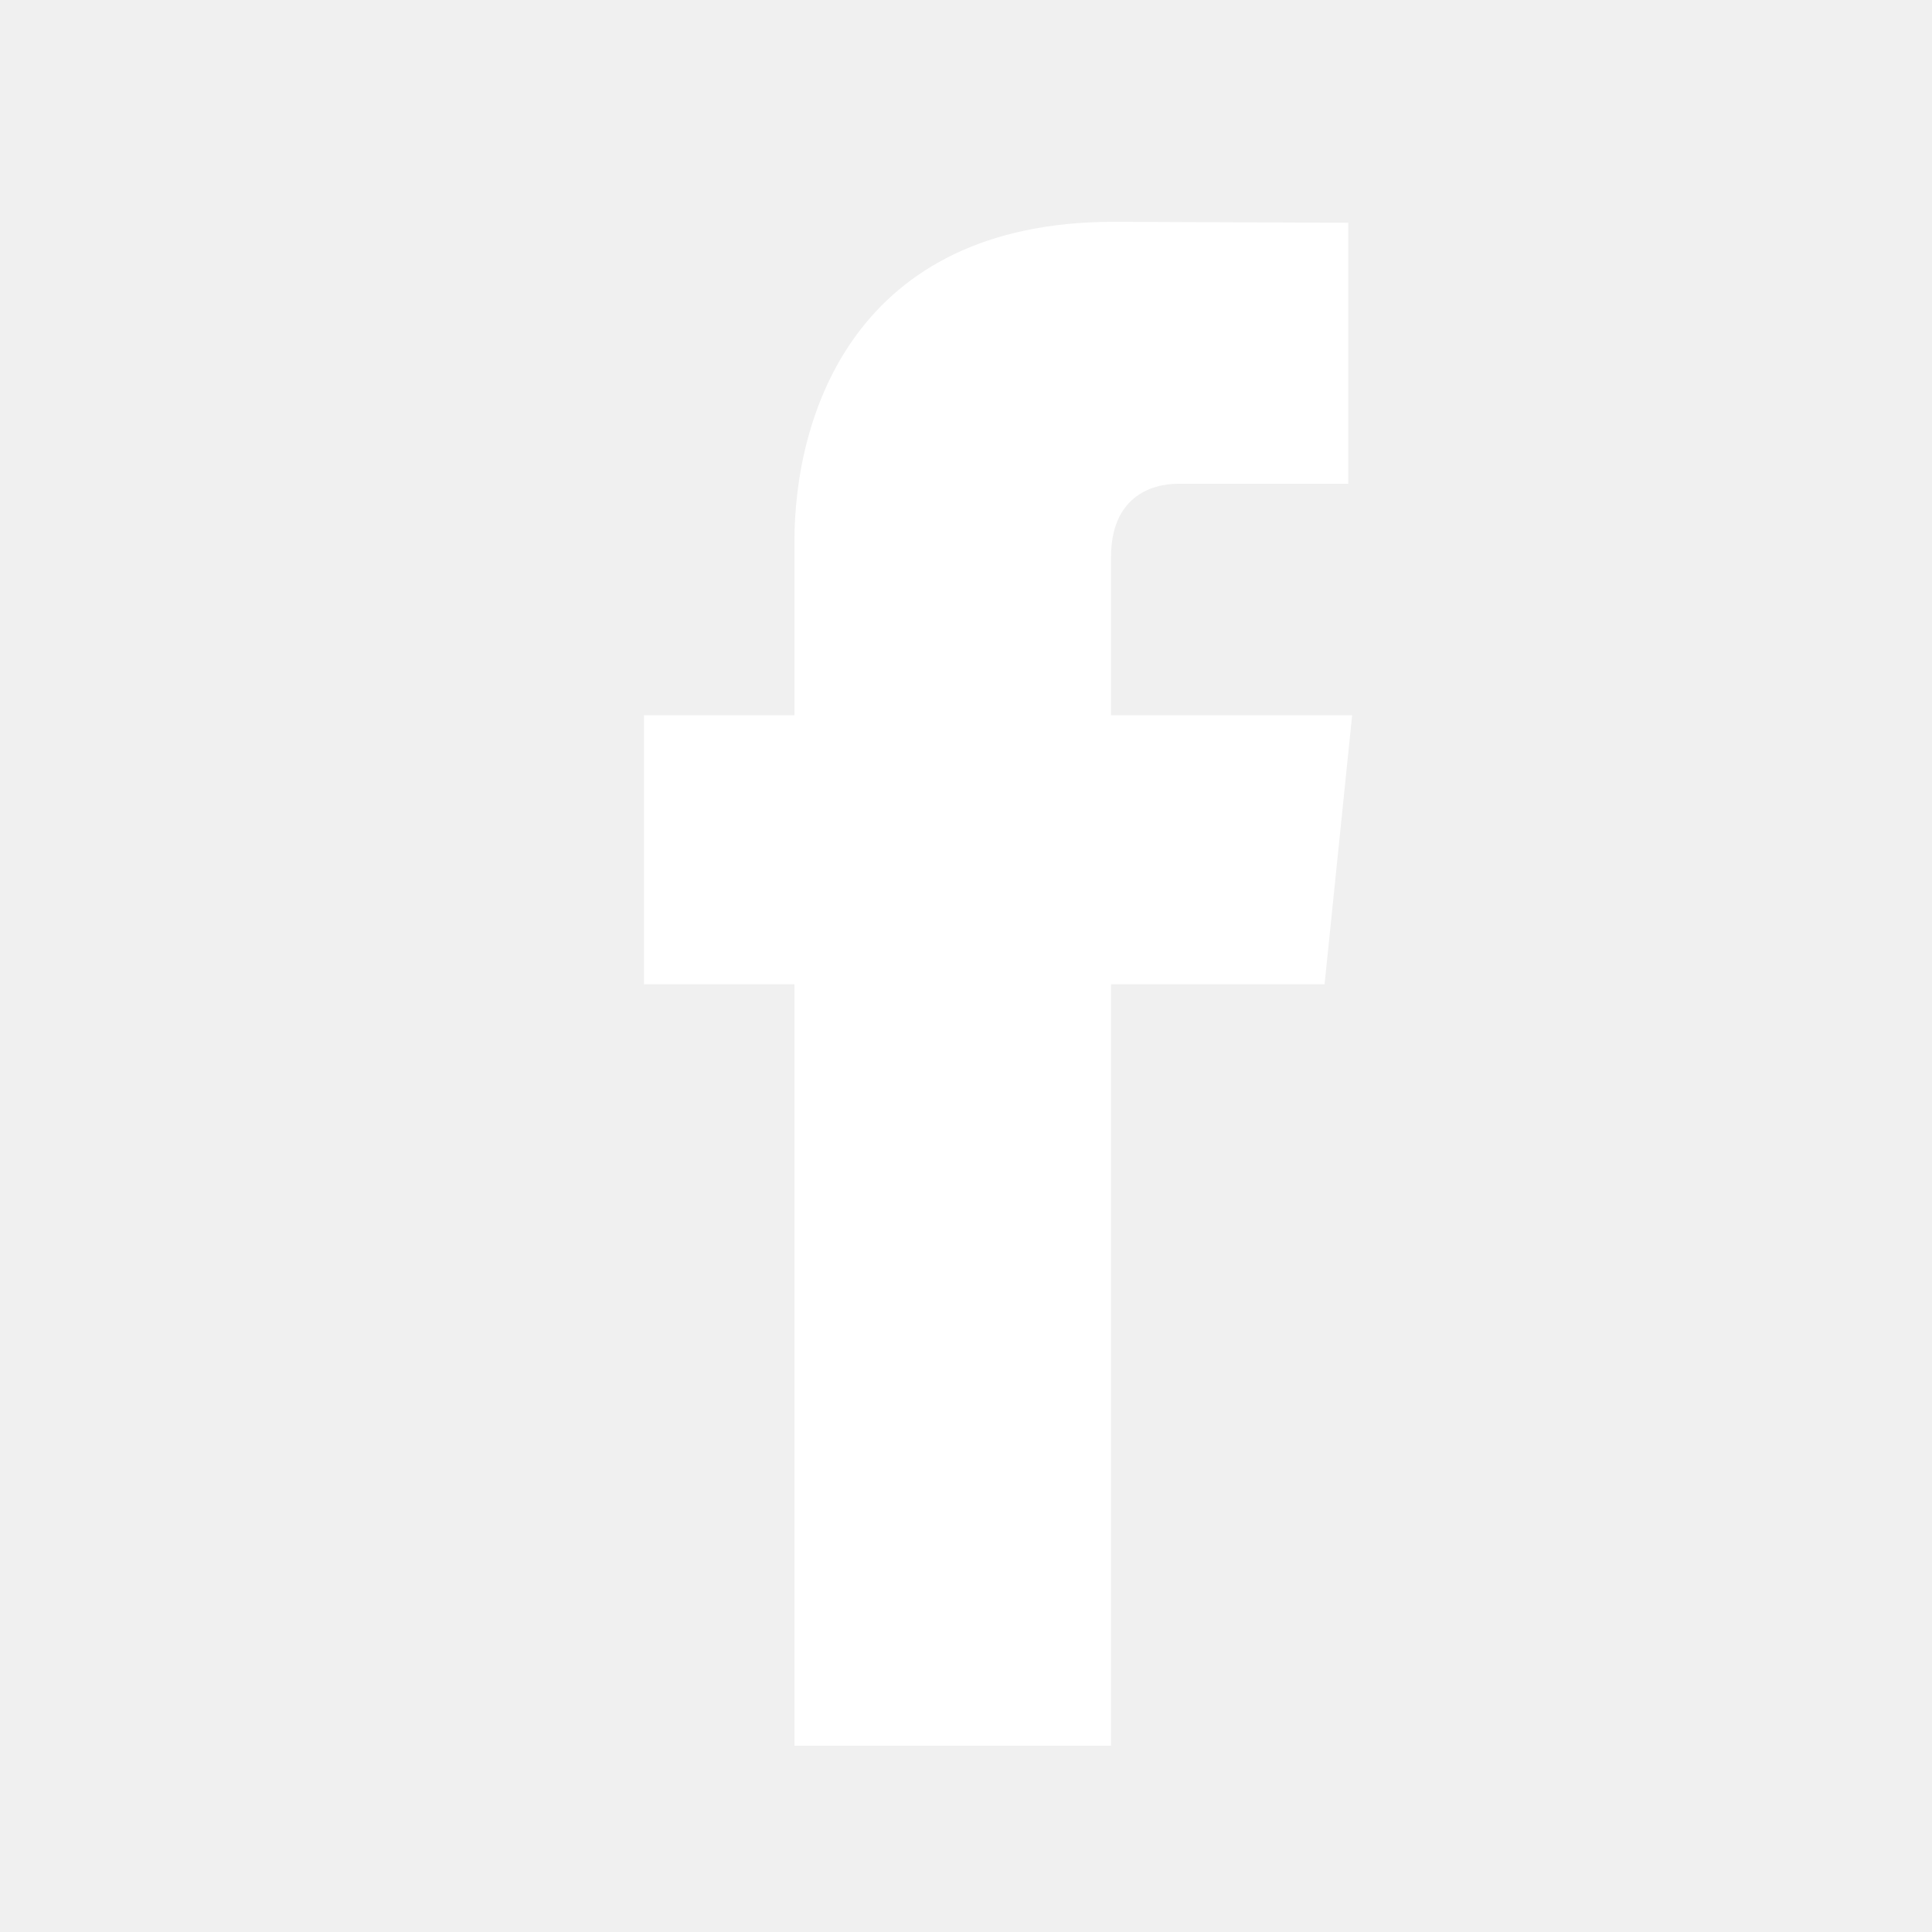
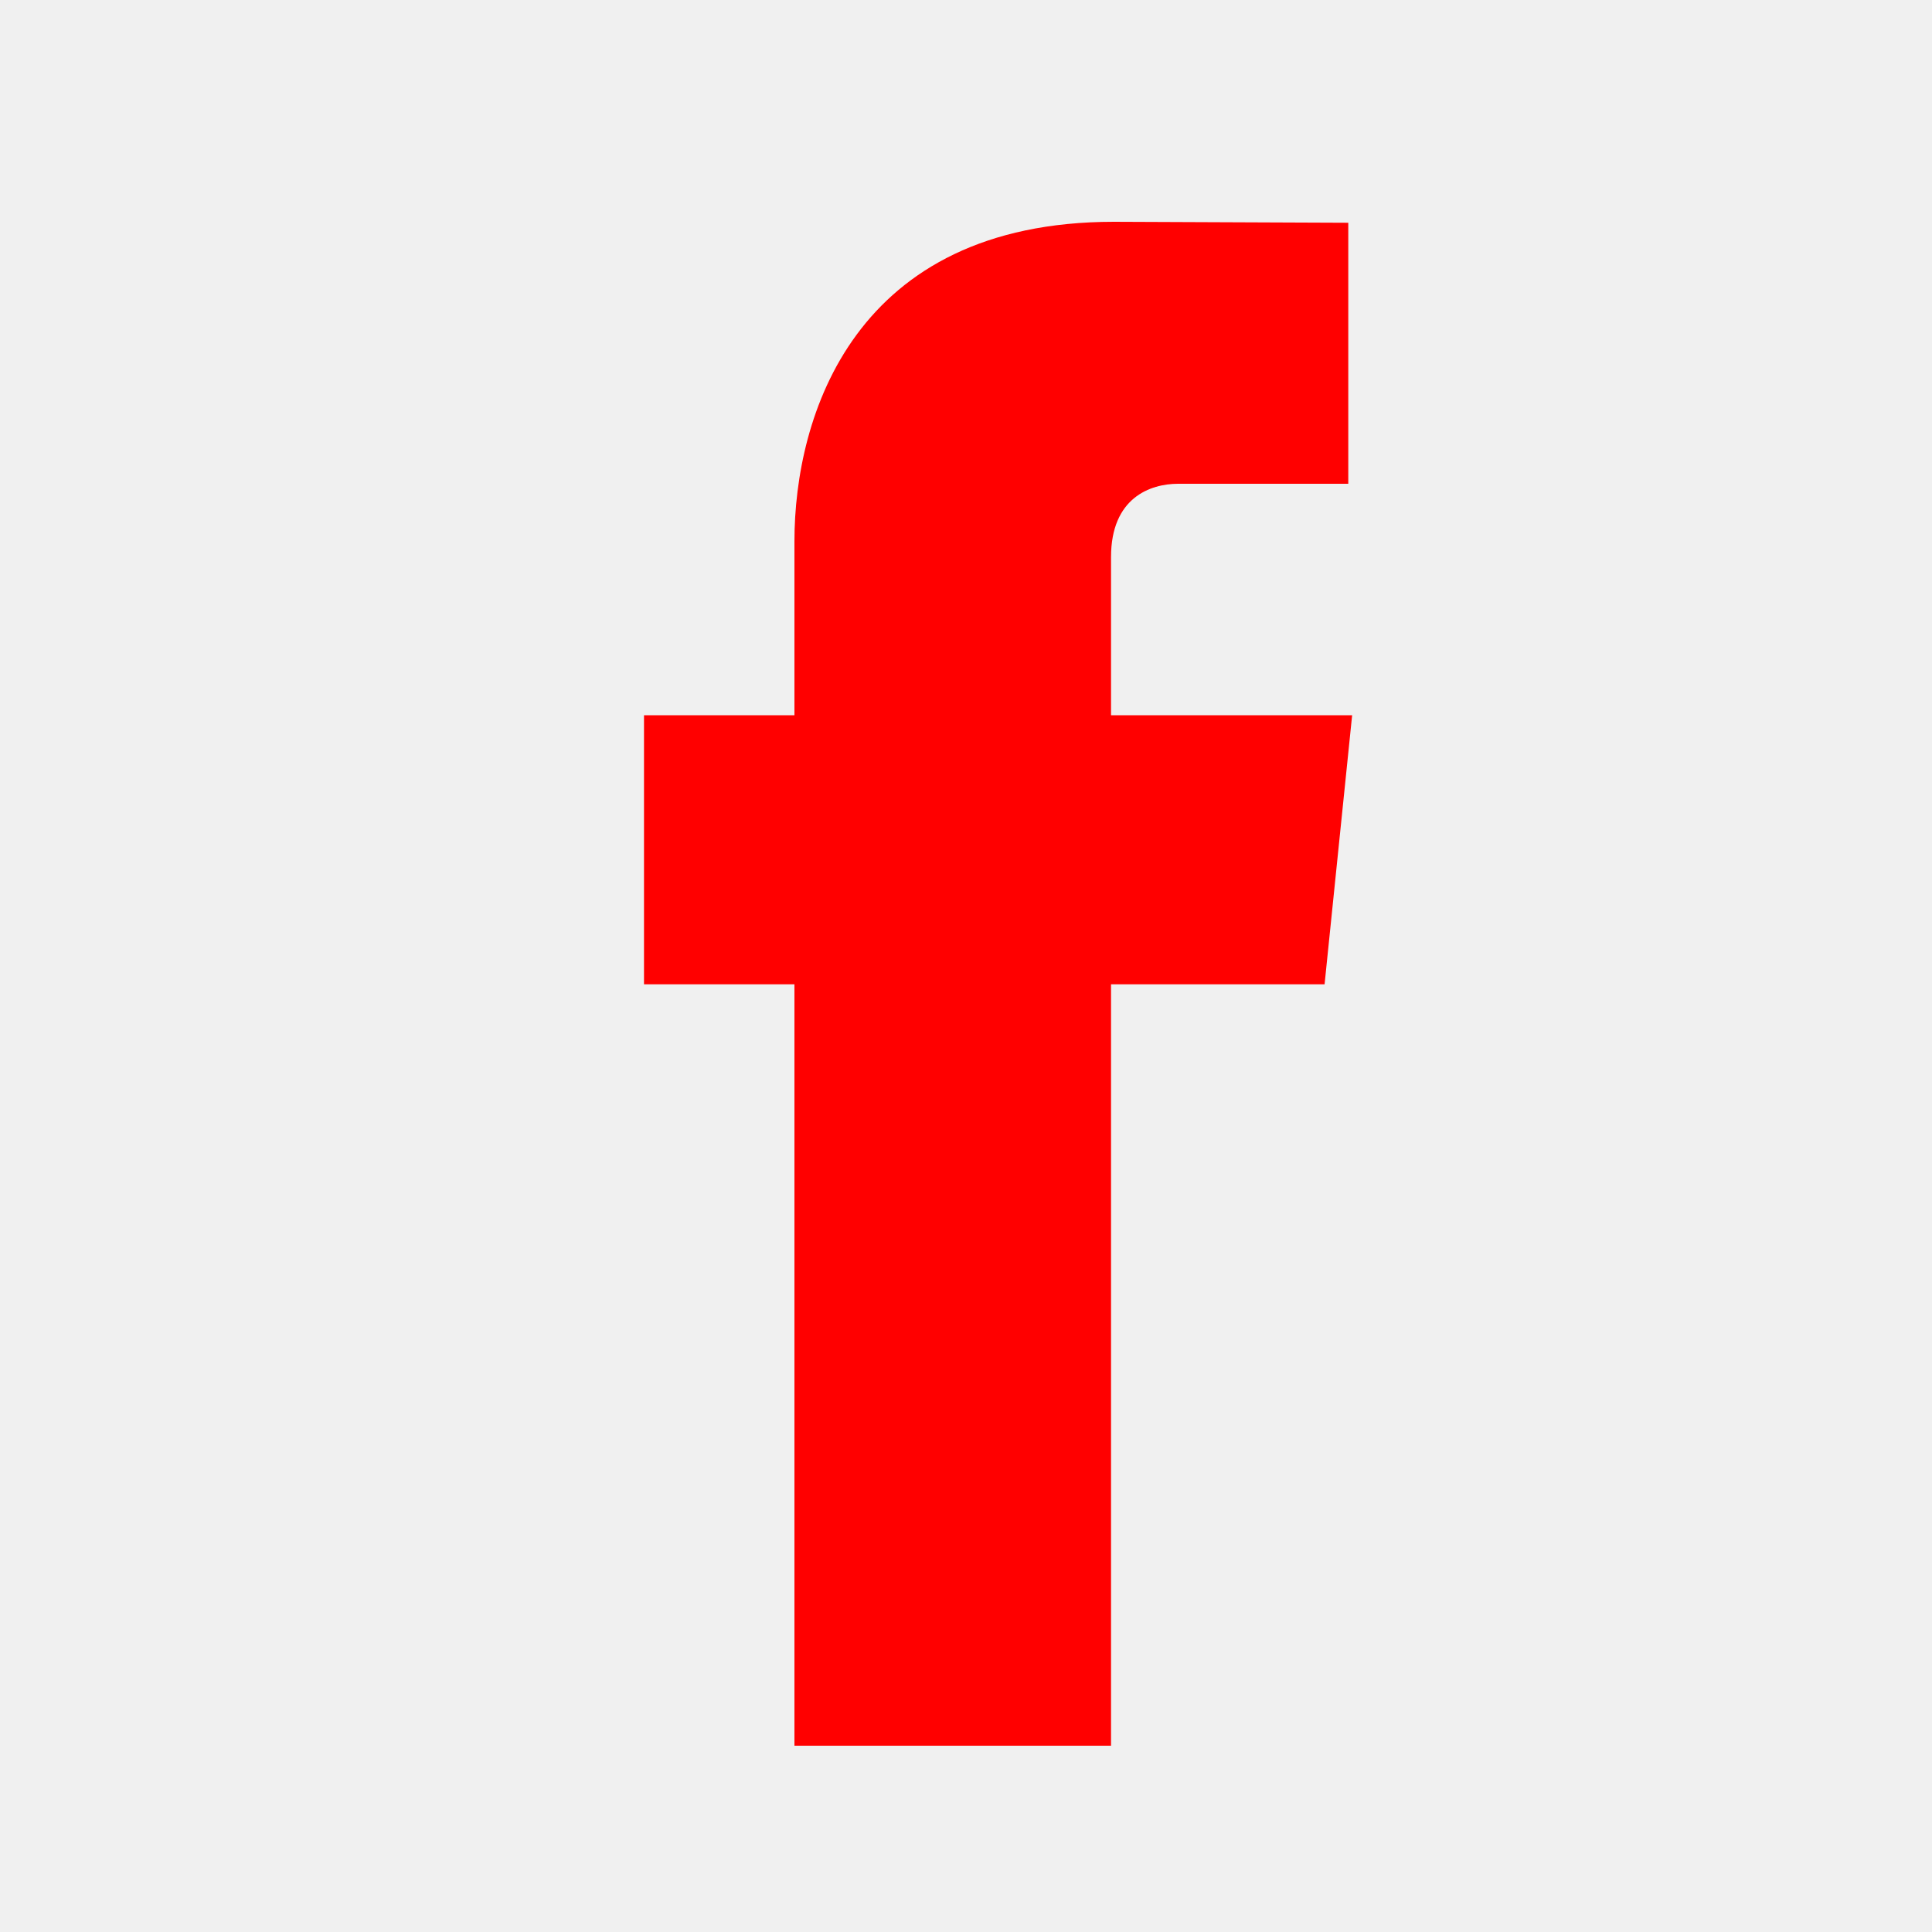
- <svg xmlns="http://www.w3.org/2000/svg" width="30" height="30">
-   <path fill="#fff" d="M17.252 11.106V8.65c0-.922.611-1.138 1.041-1.138h2.643V3.459l-3.639-.015c-4.041 0-4.961 3.023-4.961 4.961v2.701H10v4.178h2.336v11.823h4.916V15.284h3.316l.428-4.178h-3.744z" />
+ <svg xmlns="http://www.w3.org/2000/svg" width="30" height="30" fill="red">
+   <path d="M17.252 11.106V8.65c0-.922.611-1.138 1.041-1.138h2.643V3.459l-3.639-.015c-4.041 0-4.961 3.023-4.961 4.961v2.701H10v4.178h2.336v11.823h4.916V15.284h3.316l.428-4.178h-3.744z" />
</svg>
